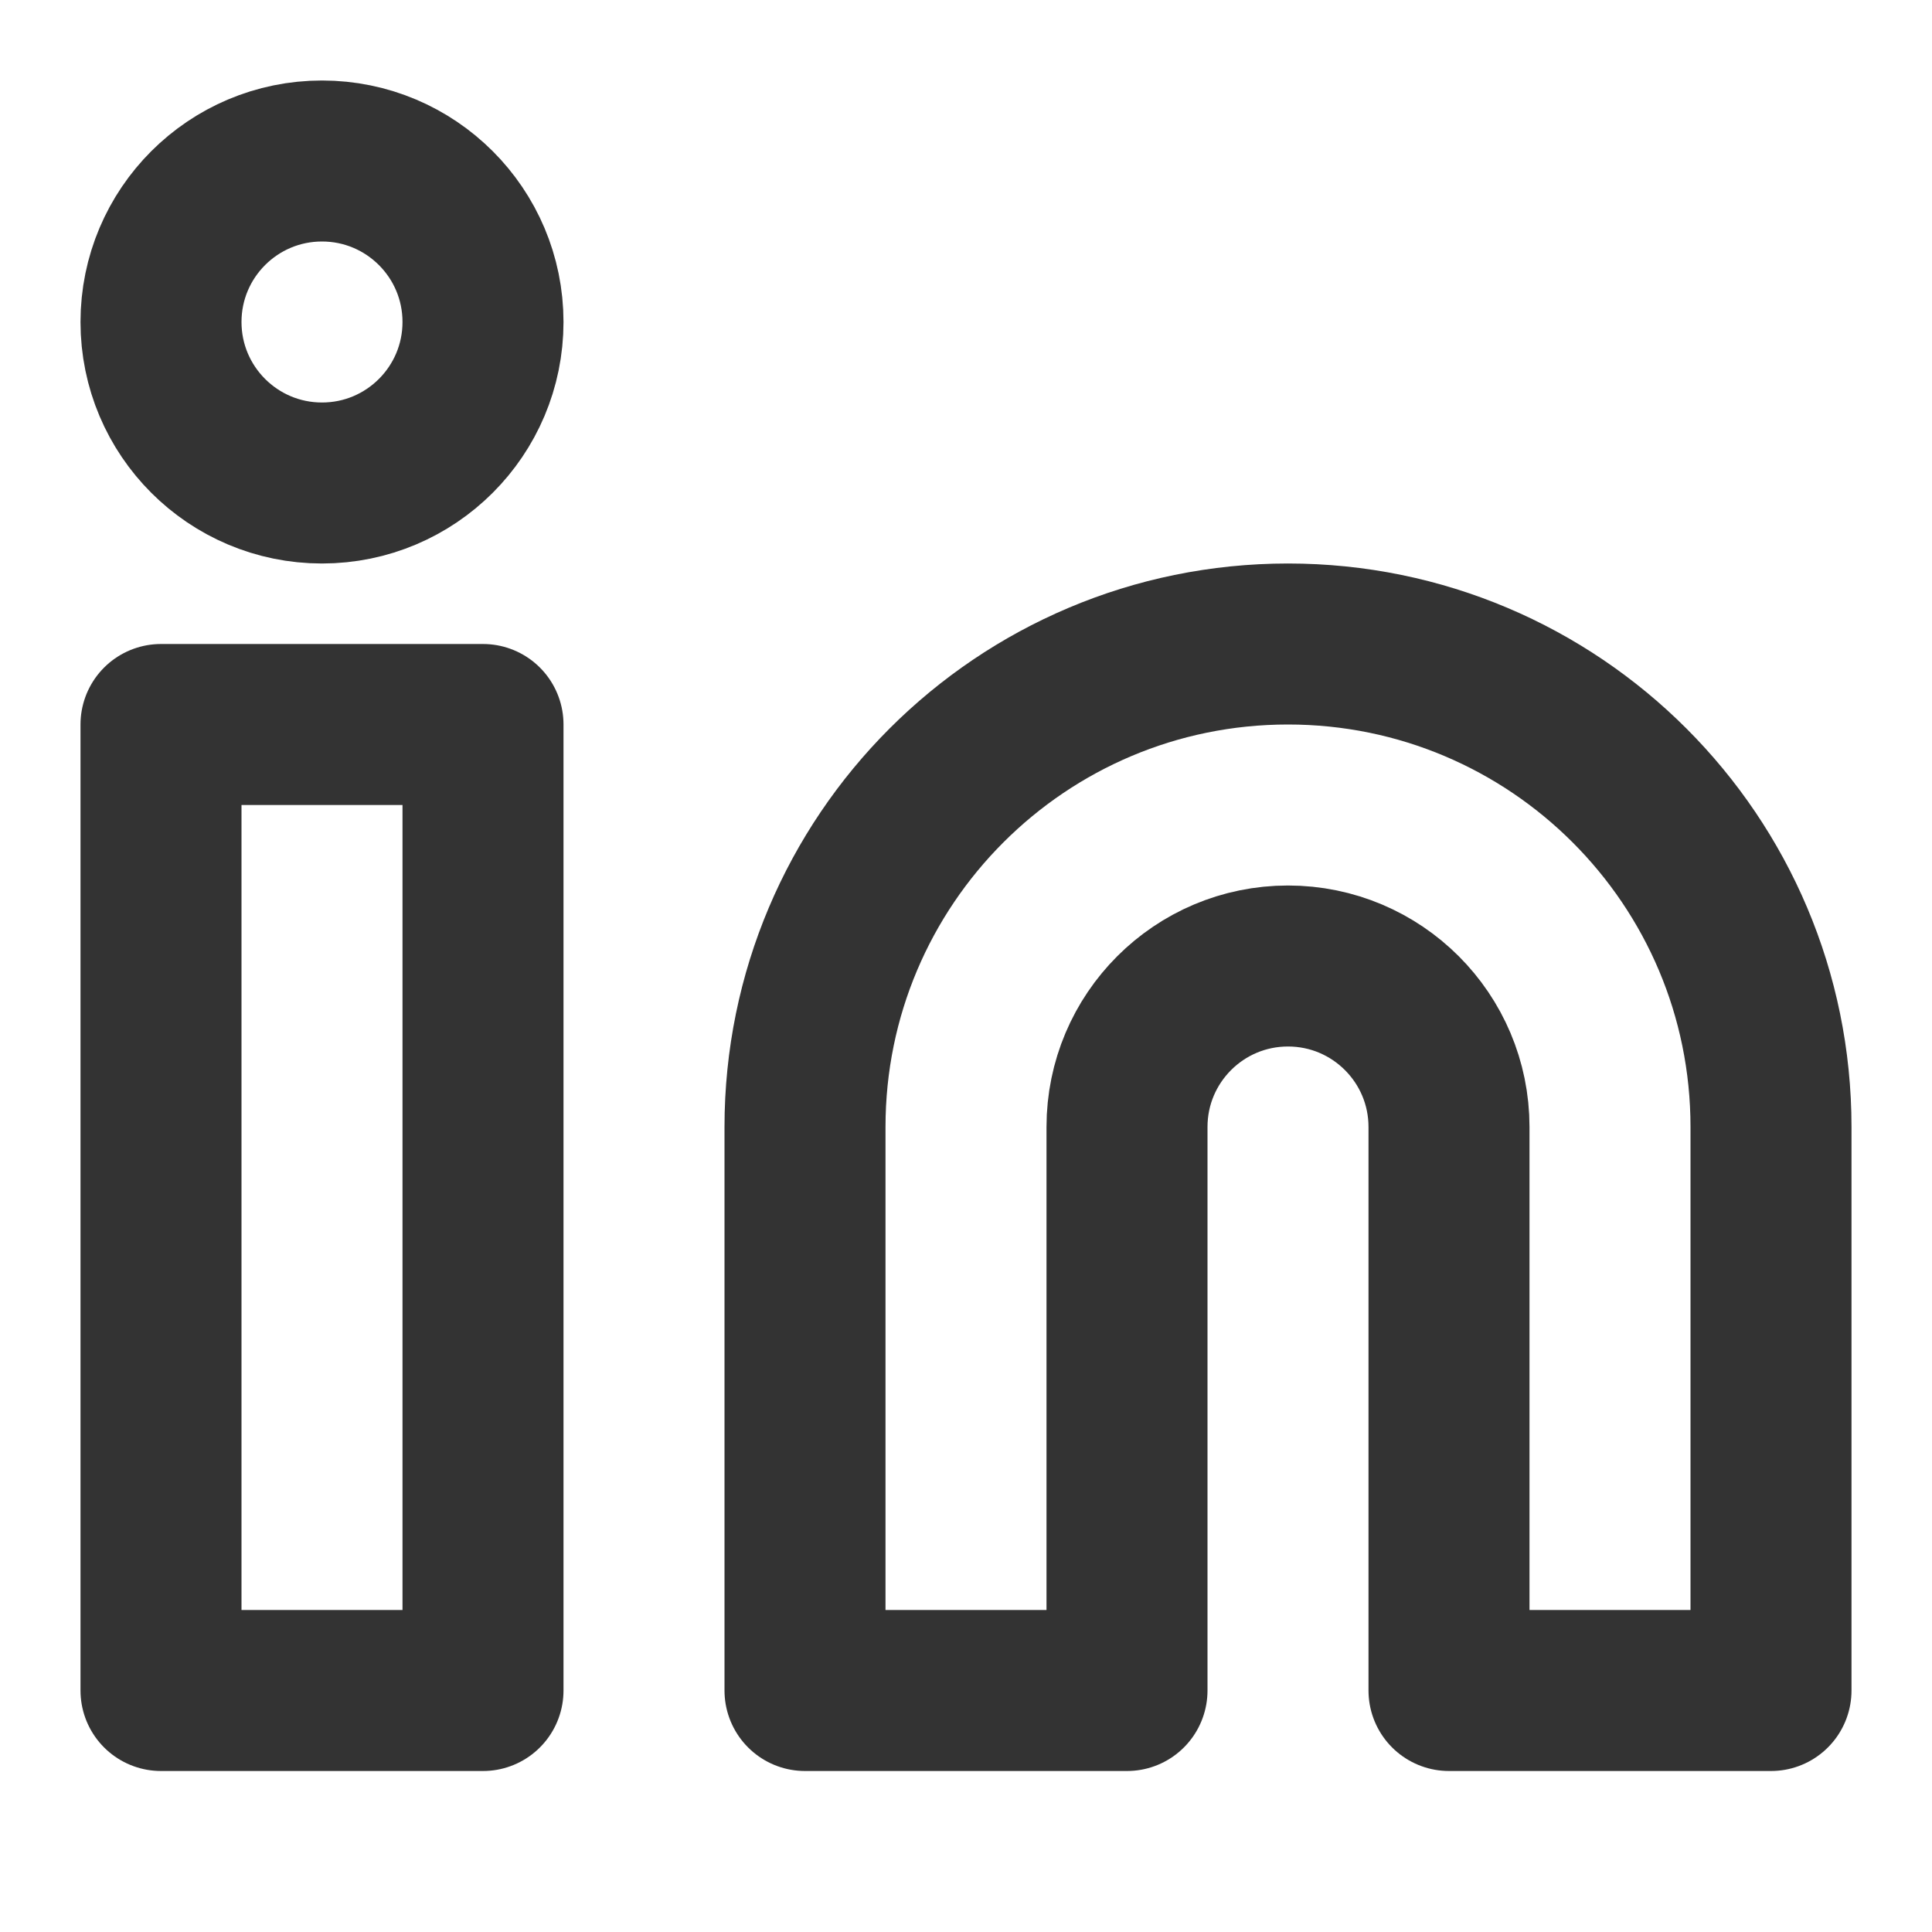
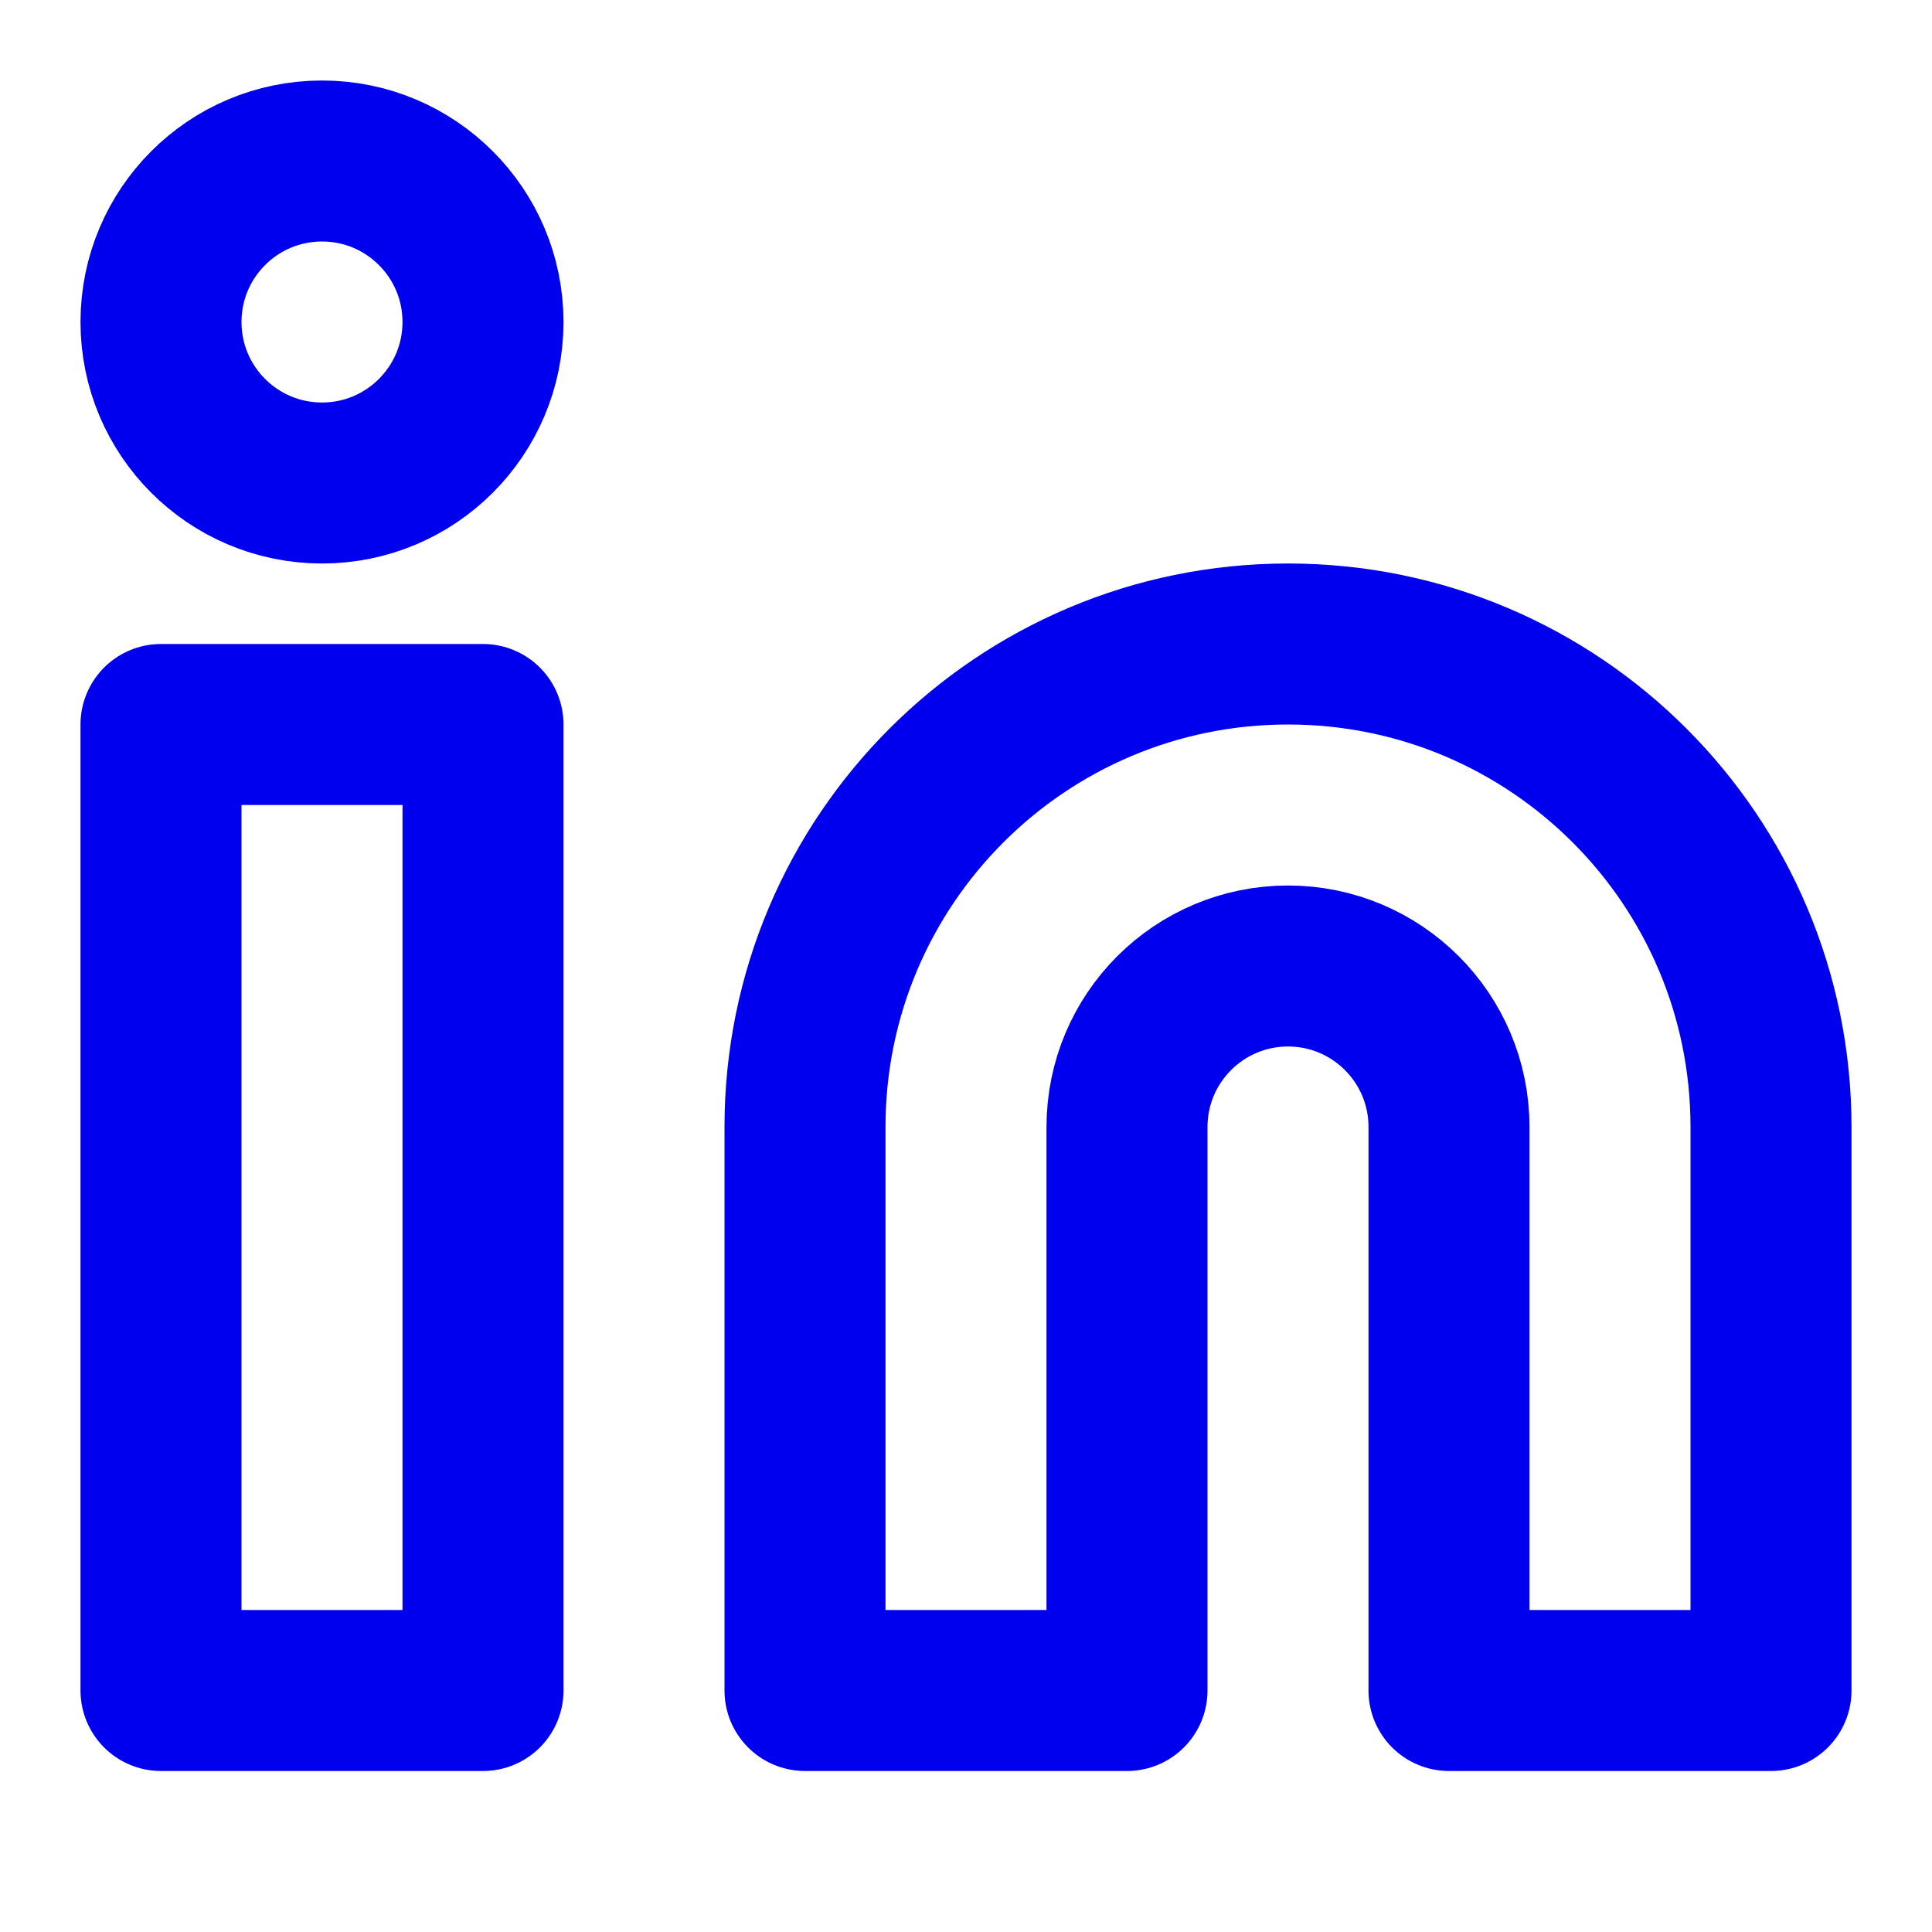
- <svg xmlns="http://www.w3.org/2000/svg" width="24" height="24" viewBox="0 0 24 24" fill="none" stroke="#333333" stroke-width="2" stroke-linecap="round" stroke-linejoin="round" class="feather feather-linkedin">
+ <svg xmlns="http://www.w3.org/2000/svg" width="24" height="24" viewBox="0 0 24 24" fill="none" stroke="#0000ee" stroke-width="2" stroke-linecap="round" stroke-linejoin="round" class="feather feather-linkedin">
  <path d="M16 8a6 6 0 0 1 6 6v7h-4v-7a2 2 0 0 0-2-2 2 2 0 0 0-2 2v7h-4v-7a6 6 0 0 1 6-6z" />
  <rect x="2" y="9" width="4" height="12" />
  <circle cx="4" cy="4" r="2" />
</svg>
